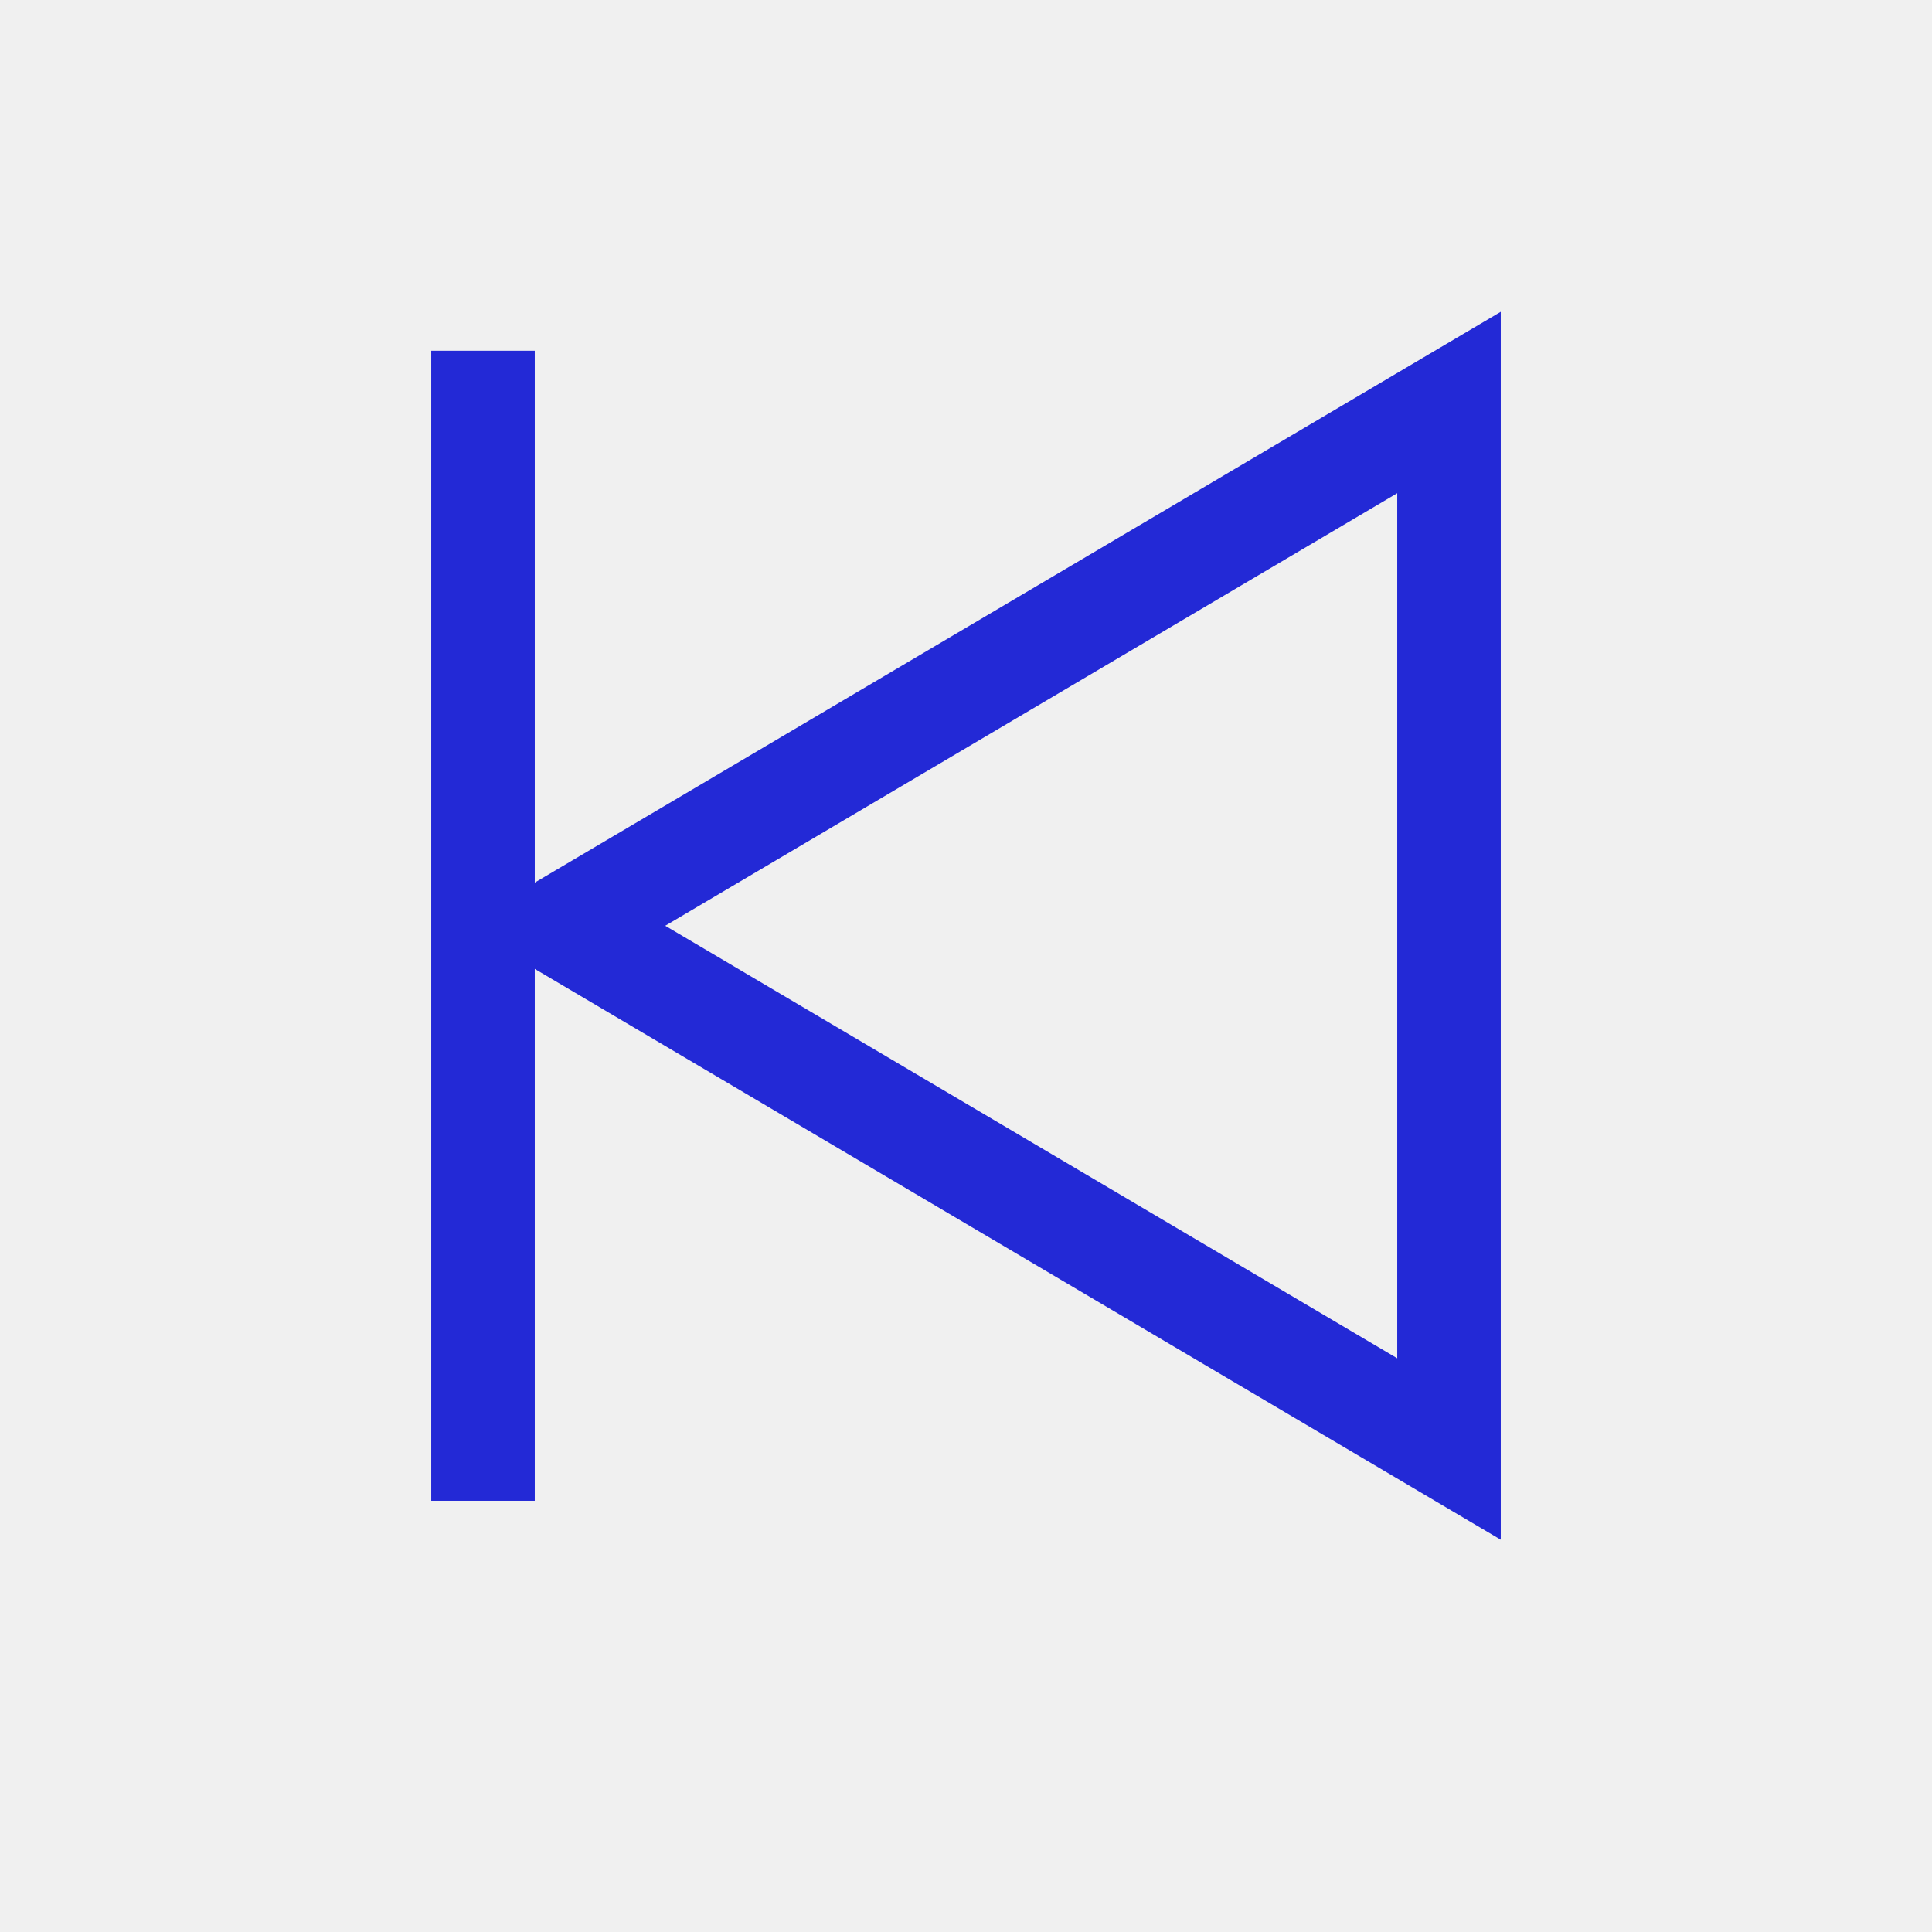
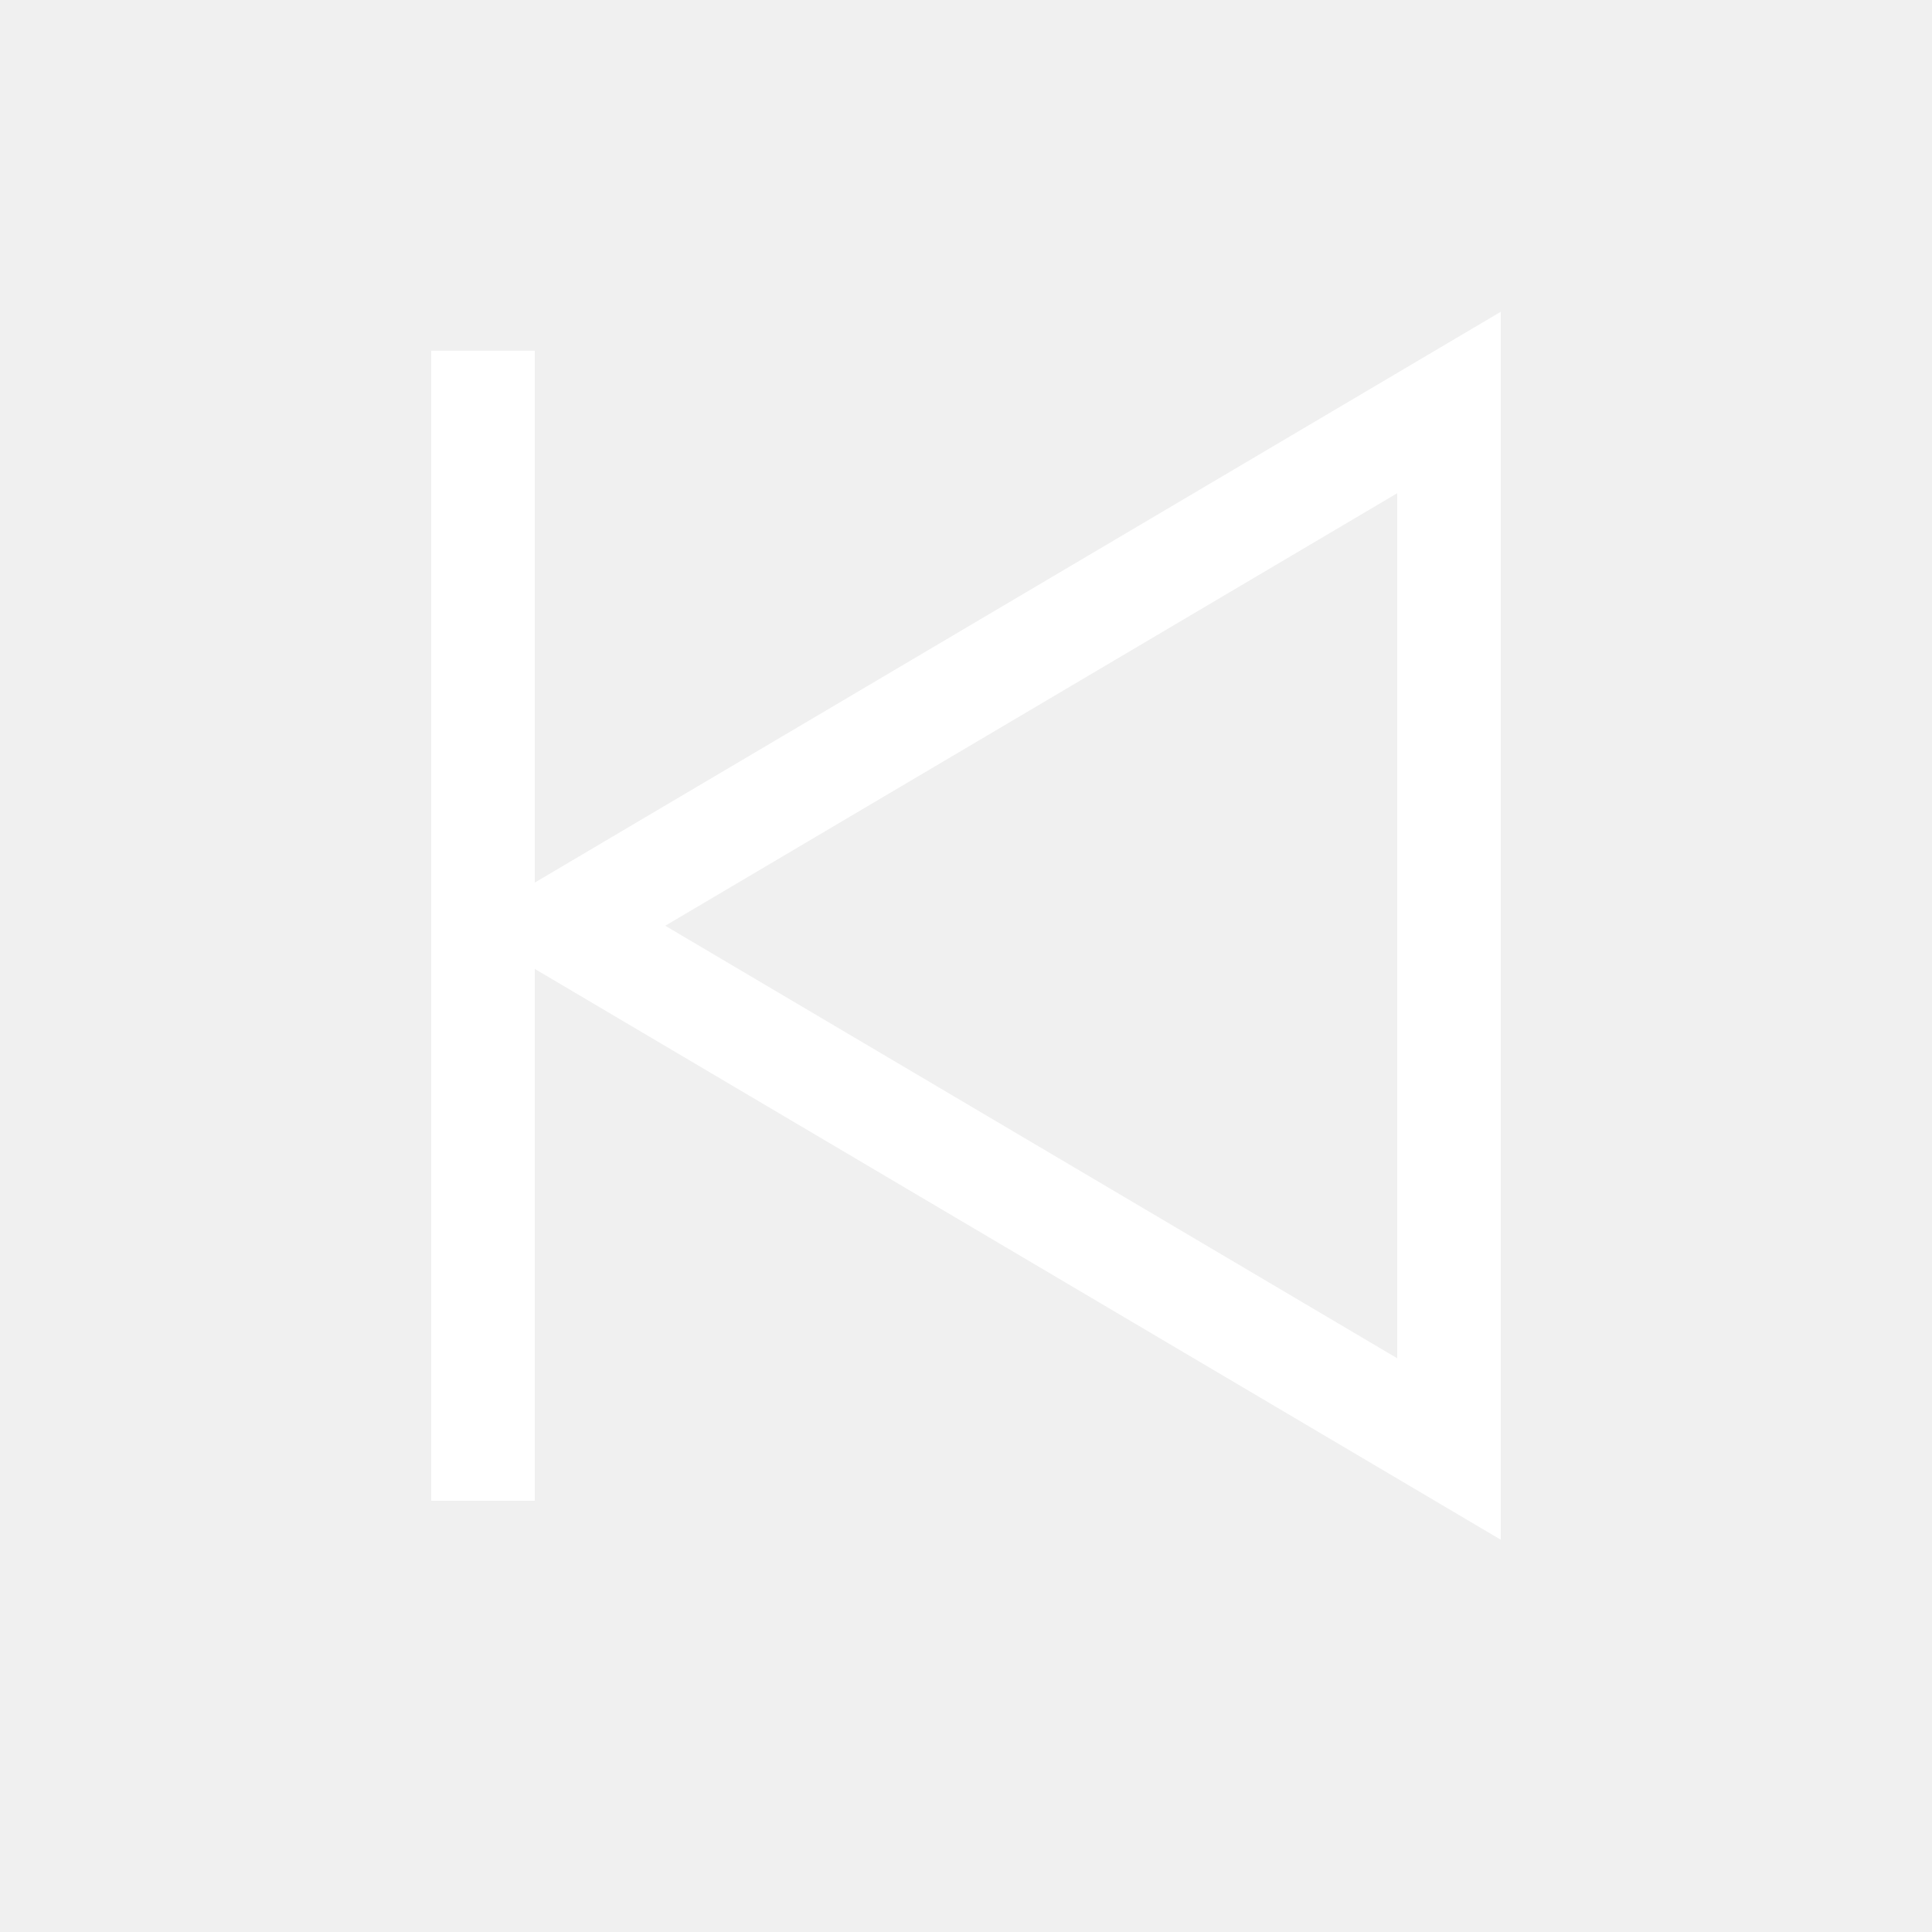
- <svg xmlns="http://www.w3.org/2000/svg" role="img" width="56px" height="56px" viewBox="0 0 24 24" aria-labelledby="previousIconTitle" stroke="#2329D6" stroke-width="1.286" stroke-linecap="square" stroke-linejoin="miter" fill="none" color="#2329D6">
+ <svg xmlns="http://www.w3.org/2000/svg" role="img" width="56px" height="56px" viewBox="0 0 24 24" aria-labelledby="previousIconTitle" stroke="#FFFFFF" stroke-width="1.286" stroke-linecap="square" stroke-linejoin="miter" fill="none" color="#FFFFFF">
  <path d="M7 11.5L18 18V5z" />
  <path d="M6 18V5" />
</svg>
